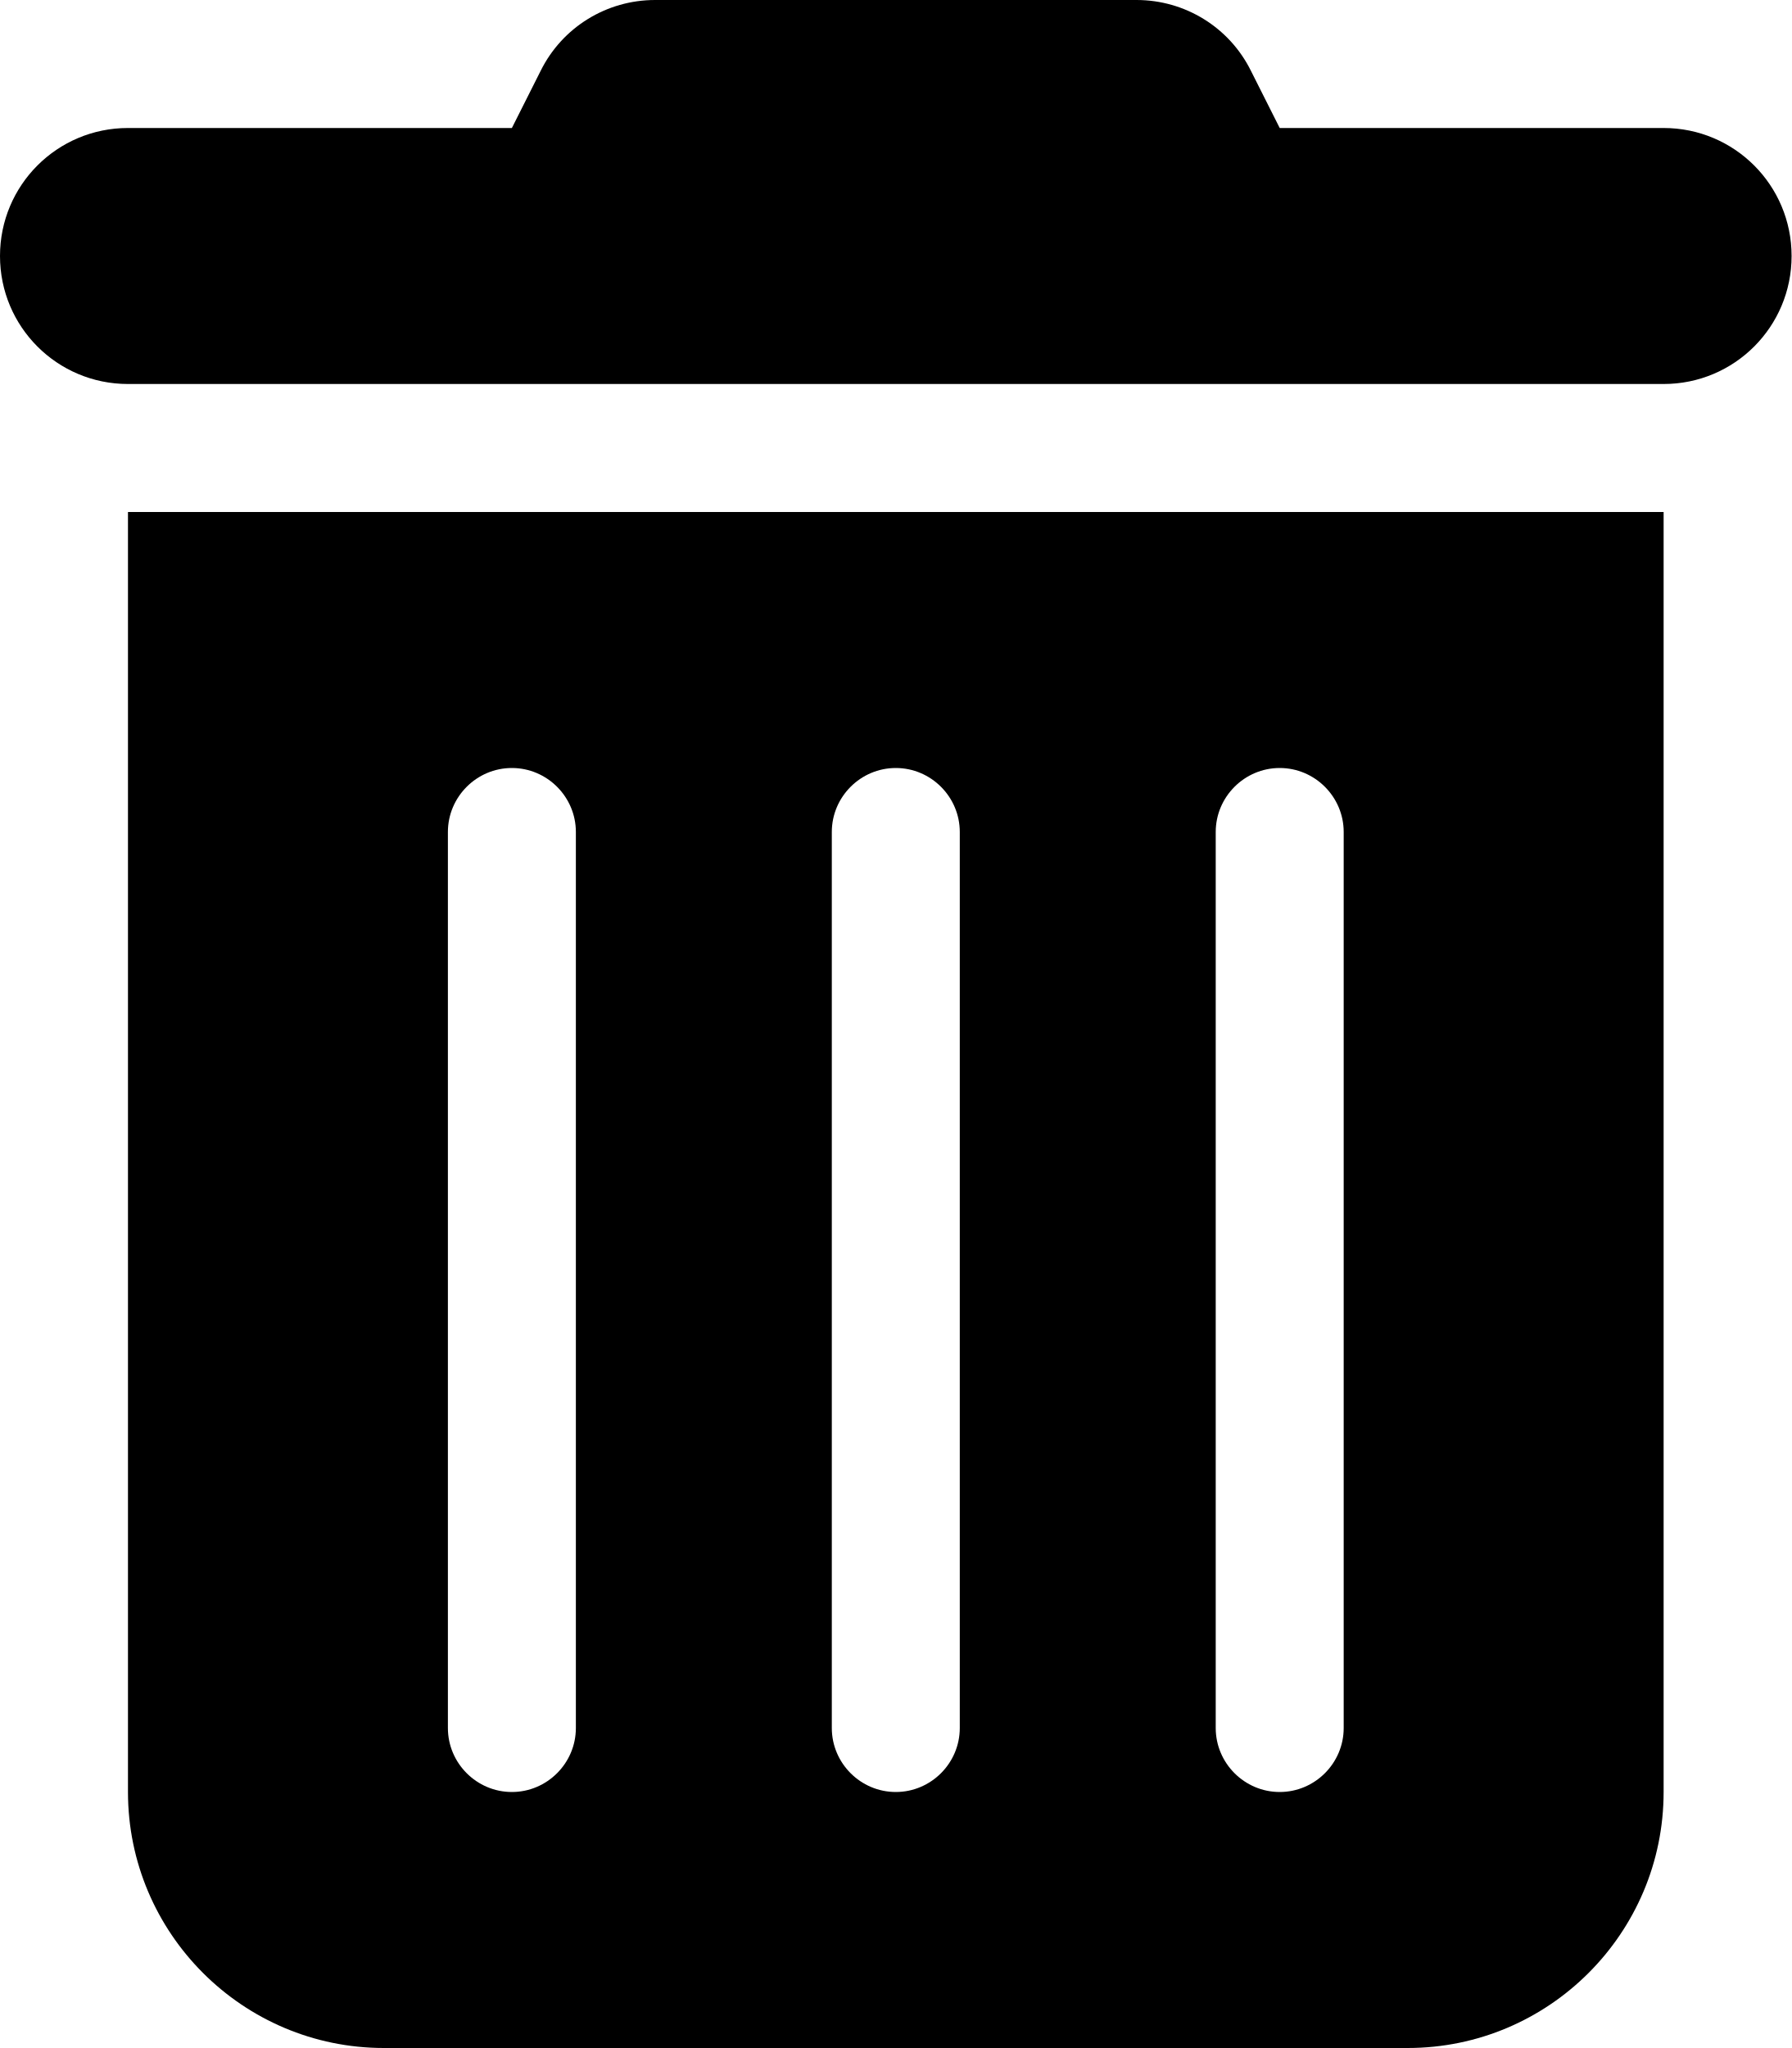
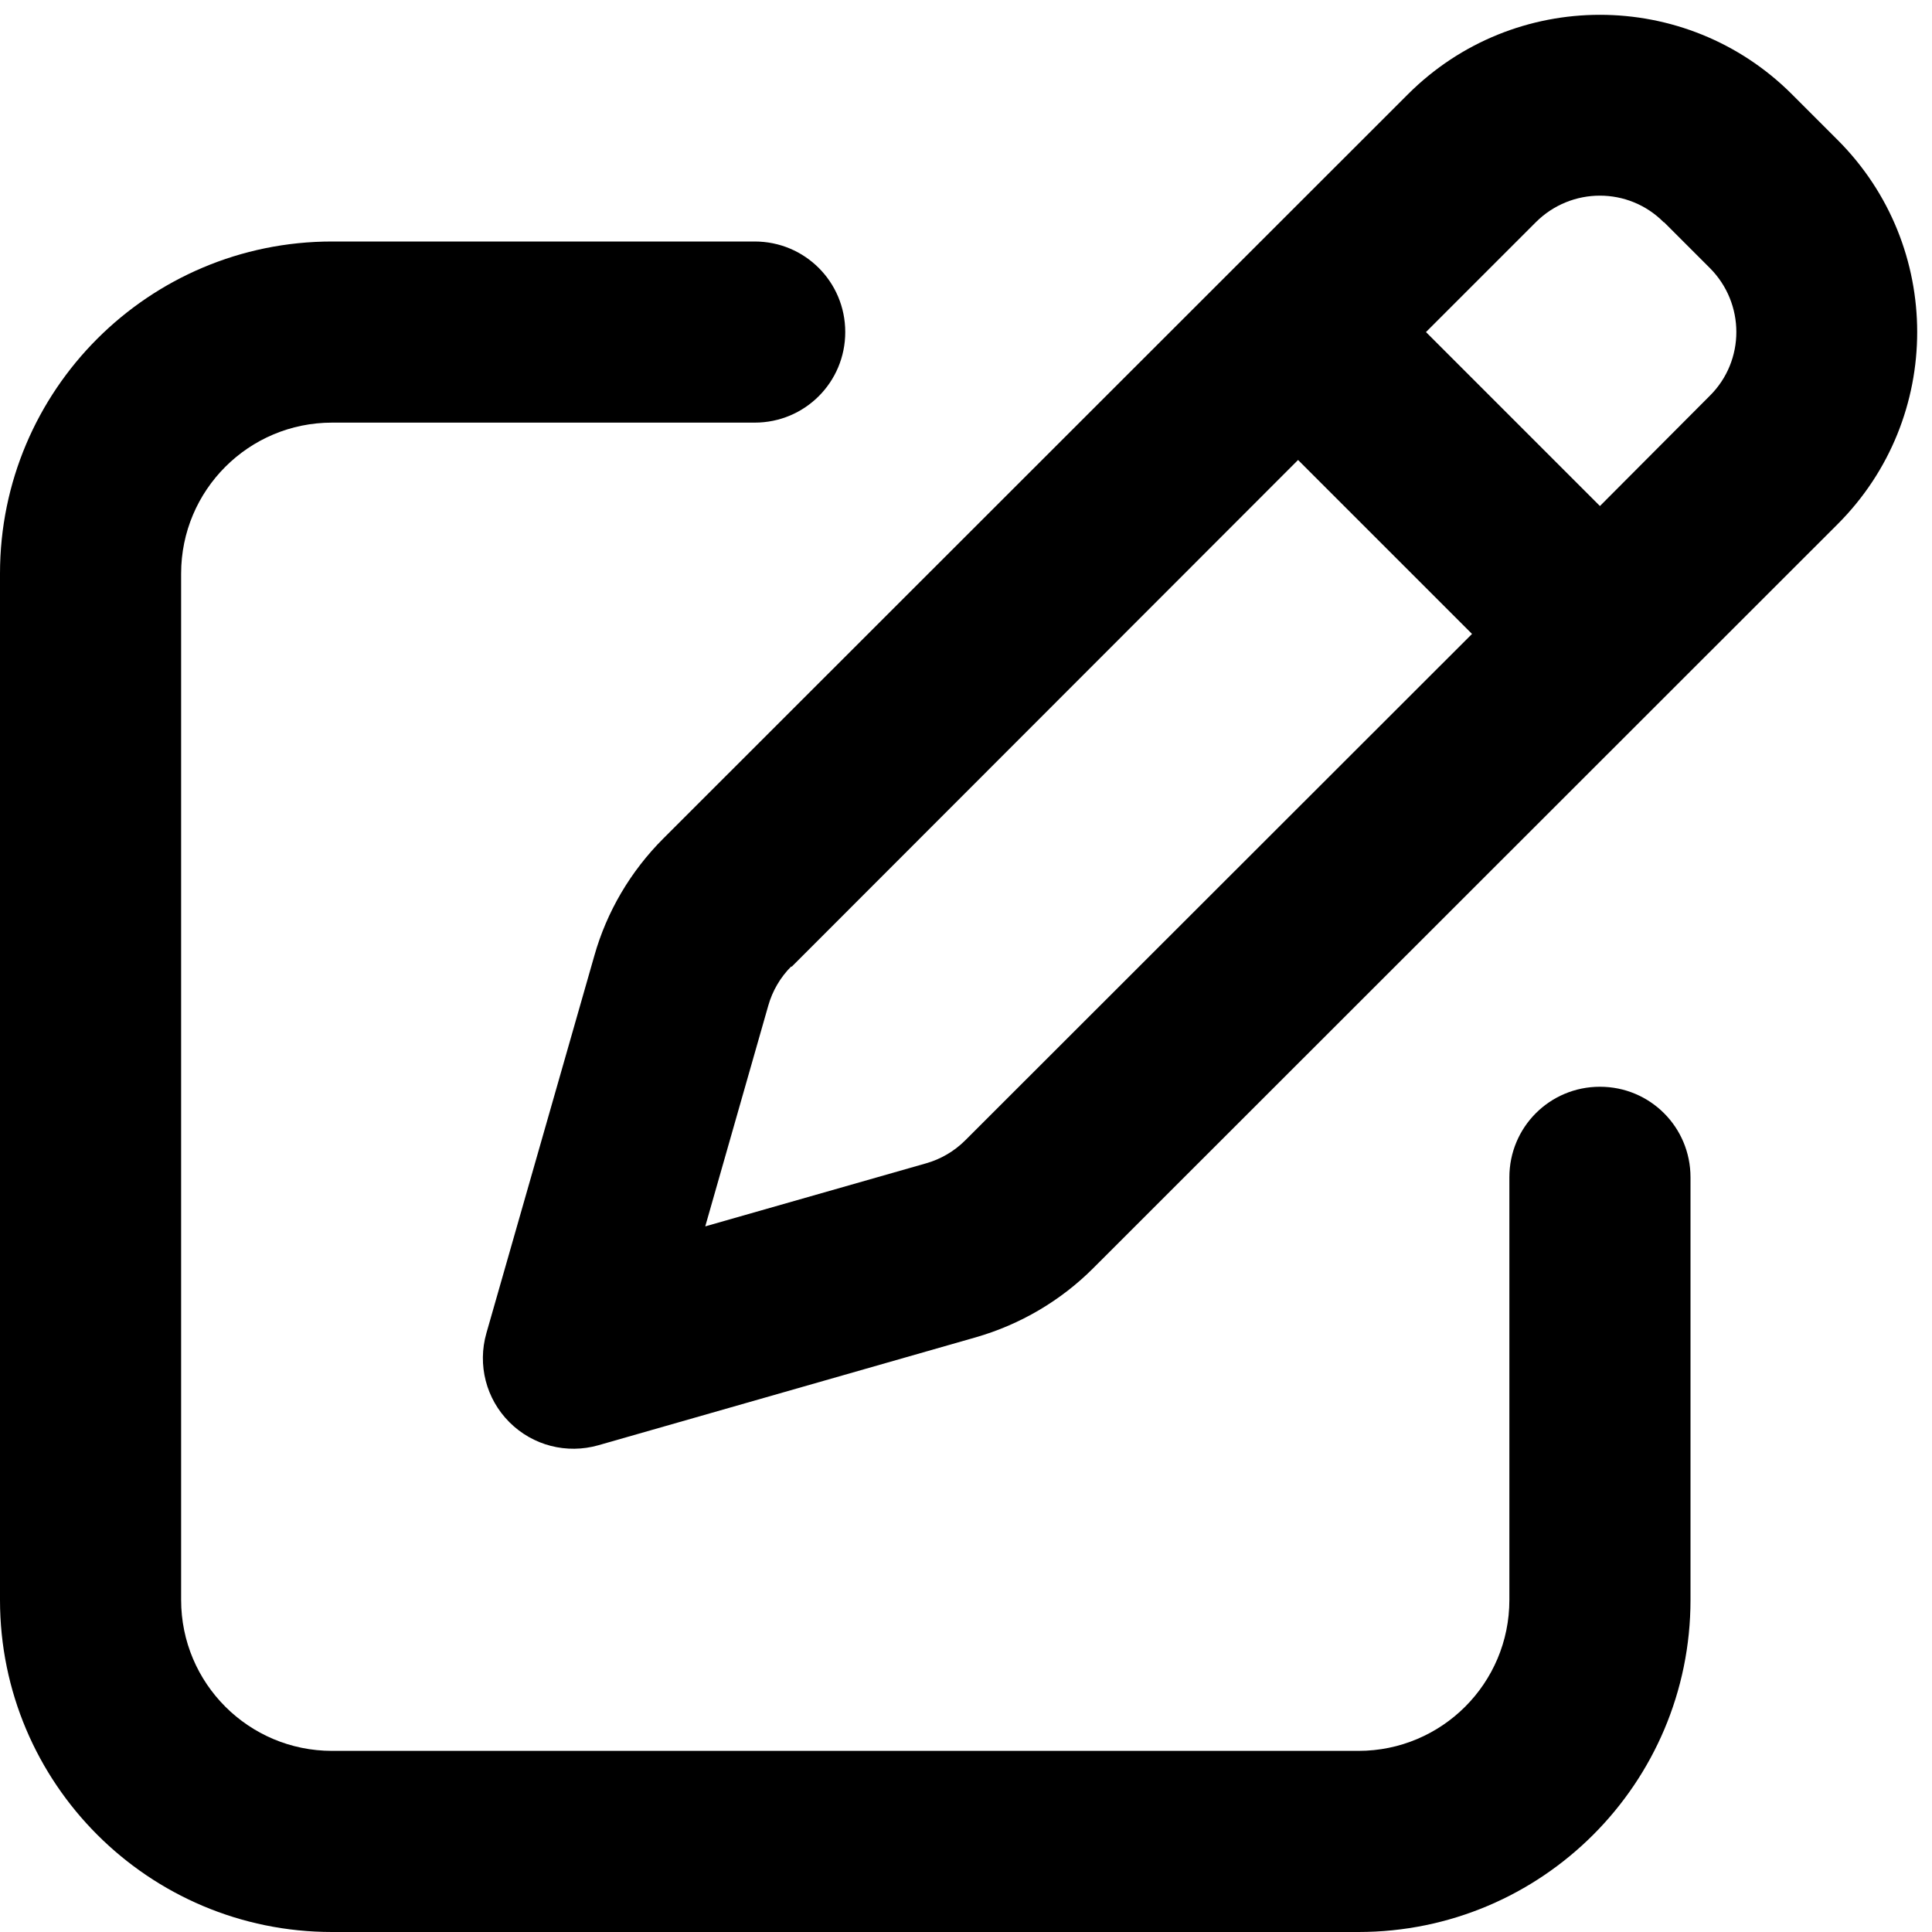
- <svg xmlns="http://www.w3.org/2000/svg" viewBox="0 0 448 512">
-   <path d="M135.2 17.7C140.6 6.8 151.7 0 163.8 0H284.2c12.1 0 23.2 6.8 28.6 17.7L320 32h96c17.7 0 32 14.3 32 32s-14.3 32-32 32H32C14.3 96 0 81.7 0 64S14.3 32 32 32h96l7.2-14.3zM32 128H416V448c0 35.3-28.7 64-64 64H96c-35.3 0-64-28.7-64-64V128zm96 64c-8.8 0-16 7.2-16 16V432c0 8.8 7.2 16 16 16s16-7.2 16-16V208c0-8.8-7.2-16-16-16zm96 0c-8.8 0-16 7.2-16 16V432c0 8.8 7.2 16 16 16s16-7.2 16-16V208c0-8.8-7.2-16-16-16zm96 0c-8.8 0-16 7.2-16 16V432c0 8.8 7.2 16 16 16s16-7.2 16-16V208c0-8.8-7.2-16-16-16z" />
+ <svg xmlns="http://www.w3.org/2000/svg" viewBox="0 0 512 512">
+   <path d="M441 58.9L453.1 71c9.4 9.4 9.4 24.6 0 33.9L424 134.1 377.9 88 407 58.9c9.4-9.4 24.6-9.4 33.9 0zM209.8 256.2L344 121.9 390.1 168 255.8 302.2c-2.9 2.9-6.5 5-10.4 6.1l-58.5 16.7 16.7-58.5c1.1-3.9 3.2-7.5 6.1-10.4zM373.1 25L175.8 222.2c-8.7 8.7-15 19.4-18.3 31.1l-28.6 100c-2.4 8.4-.1 17.4 6.1 23.6s15.2 8.5 23.6 6.1l100-28.6c11.8-3.4 22.5-9.7 31.1-18.3L487 138.9c28.1-28.1 28.1-73.7 0-101.8L474.9 25C446.8-3.1 401.2-3.1 373.1 25zM88 64C39.4 64 0 103.4 0 152V424c0 48.6 39.4 88 88 88H360c48.6 0 88-39.4 88-88V312c0-13.3-10.7-24-24-24s-24 10.7-24 24V424c0 22.1-17.9 40-40 40H88c-22.1 0-40-17.9-40-40V152c0-22.1 17.9-40 40-40H200c13.3 0 24-10.7 24-24s-10.7-24-24-24H88z" />
</svg>
